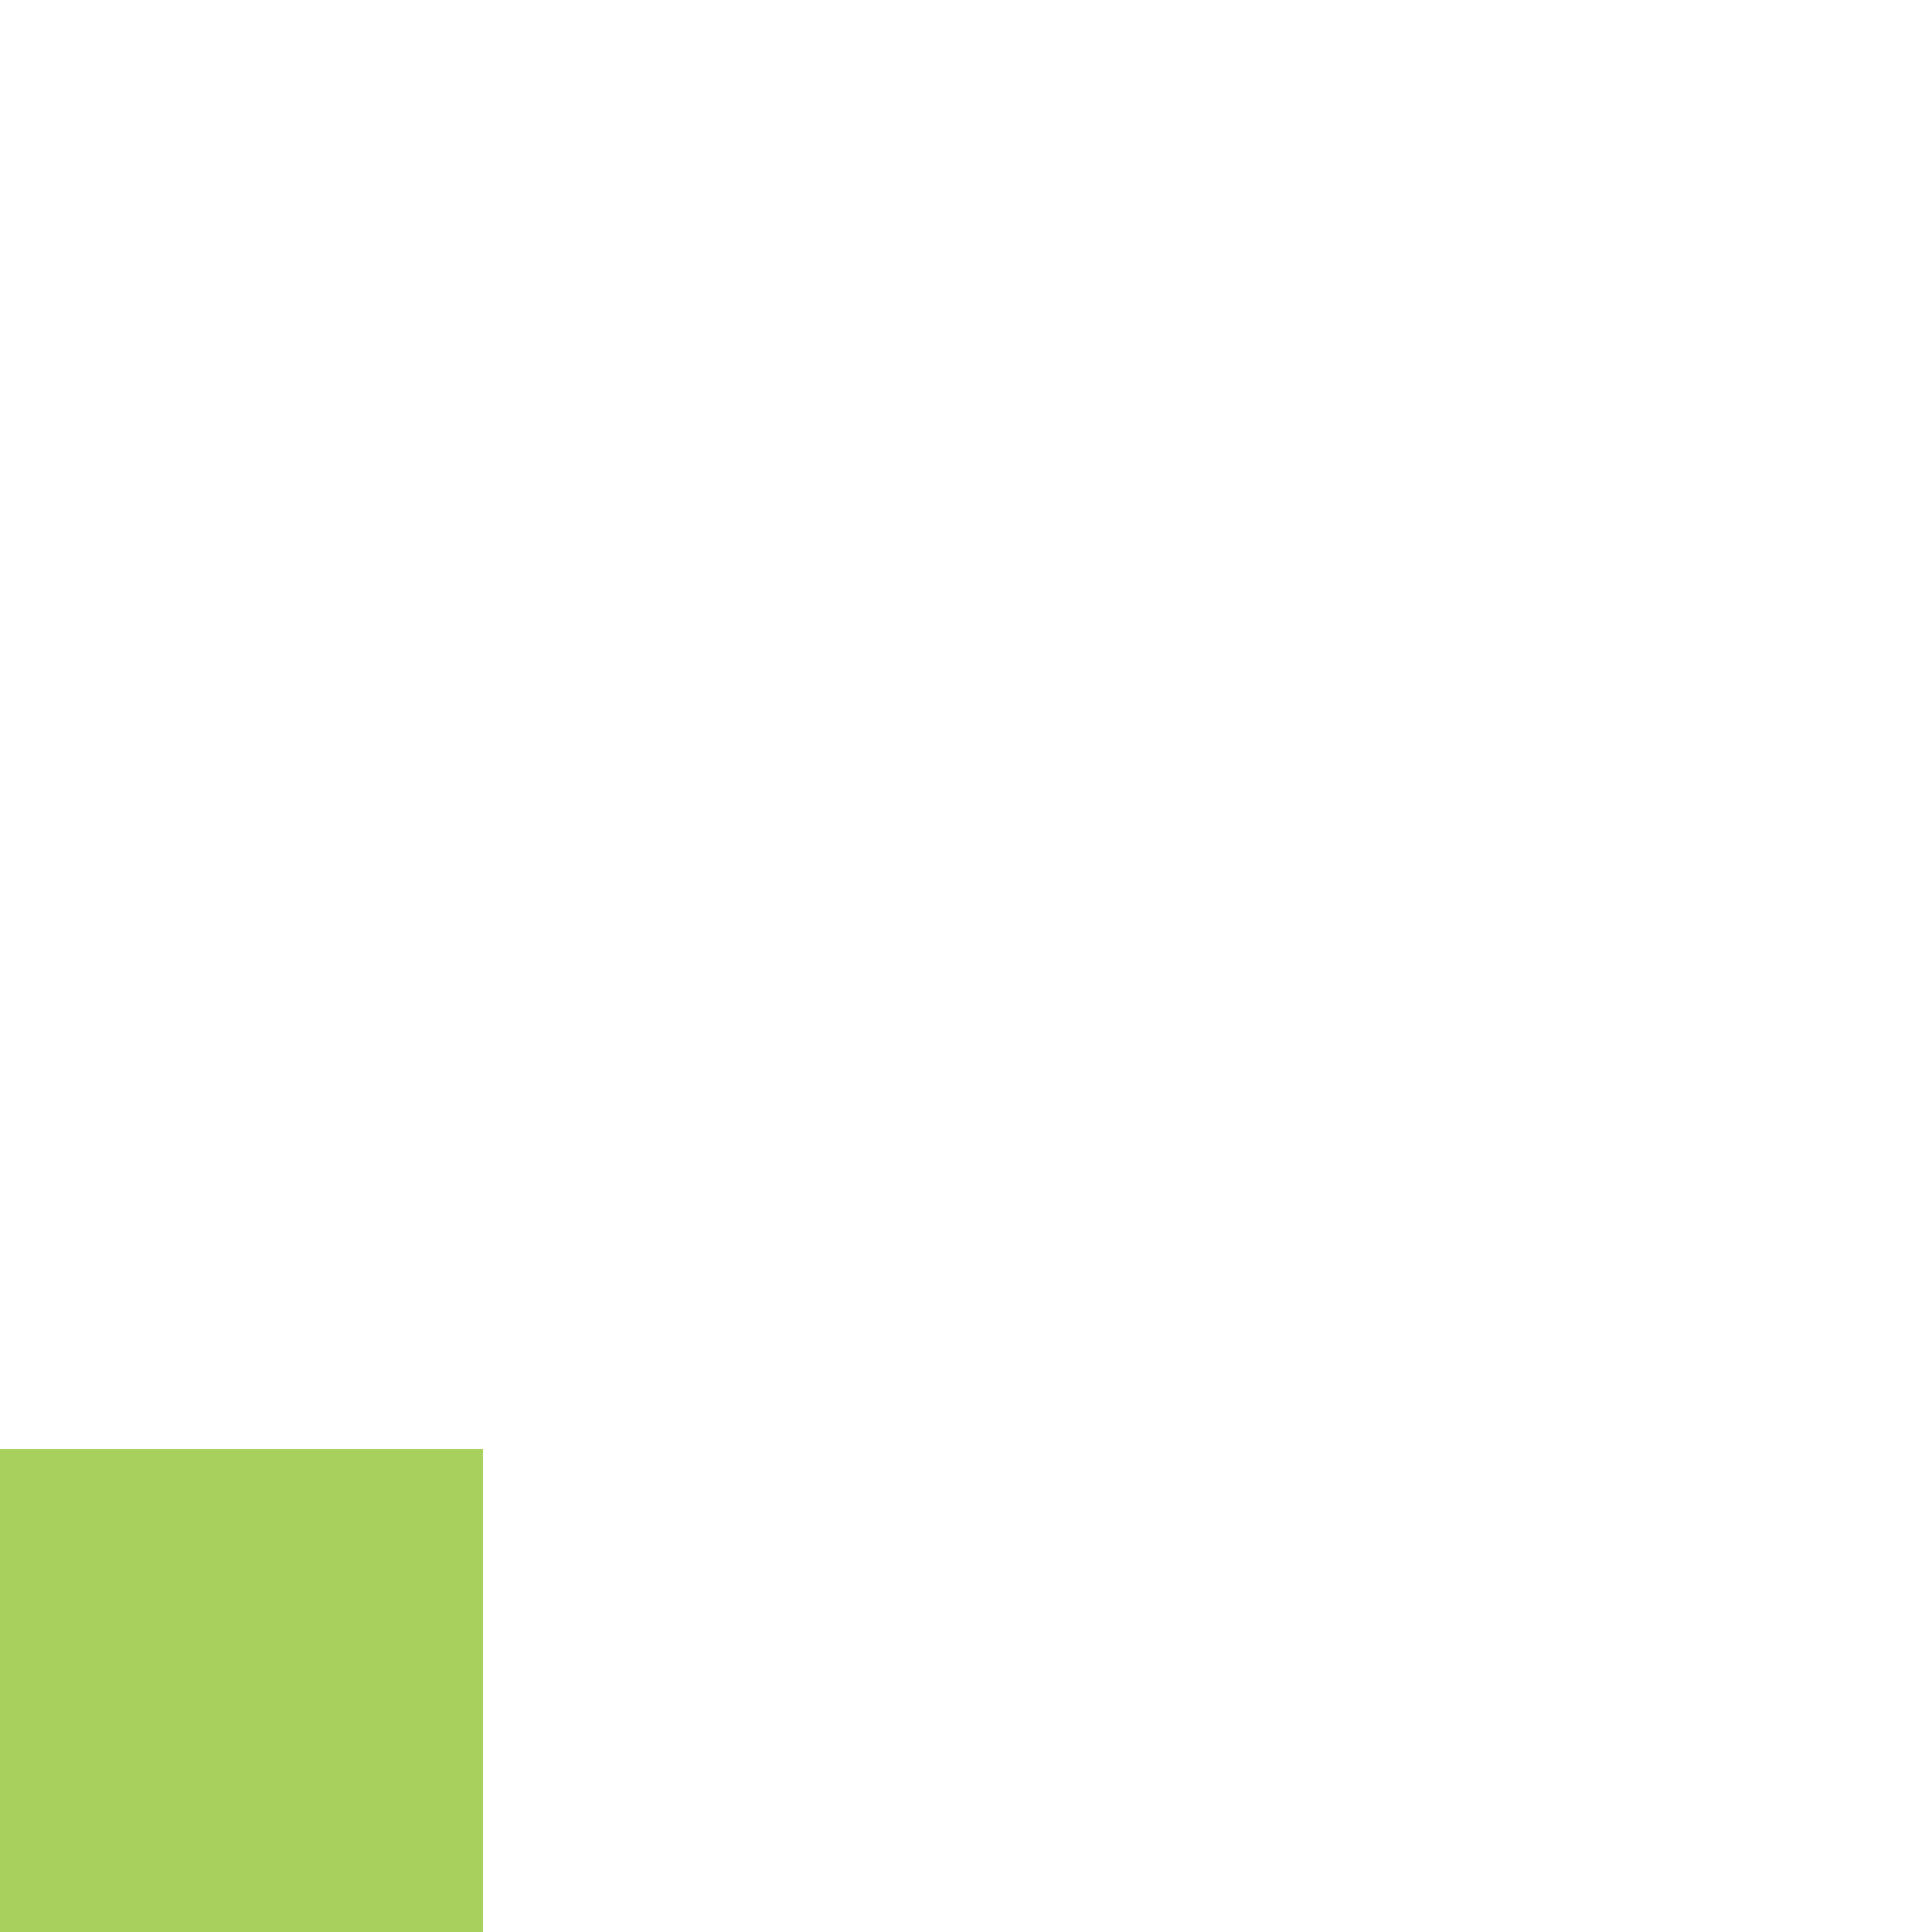
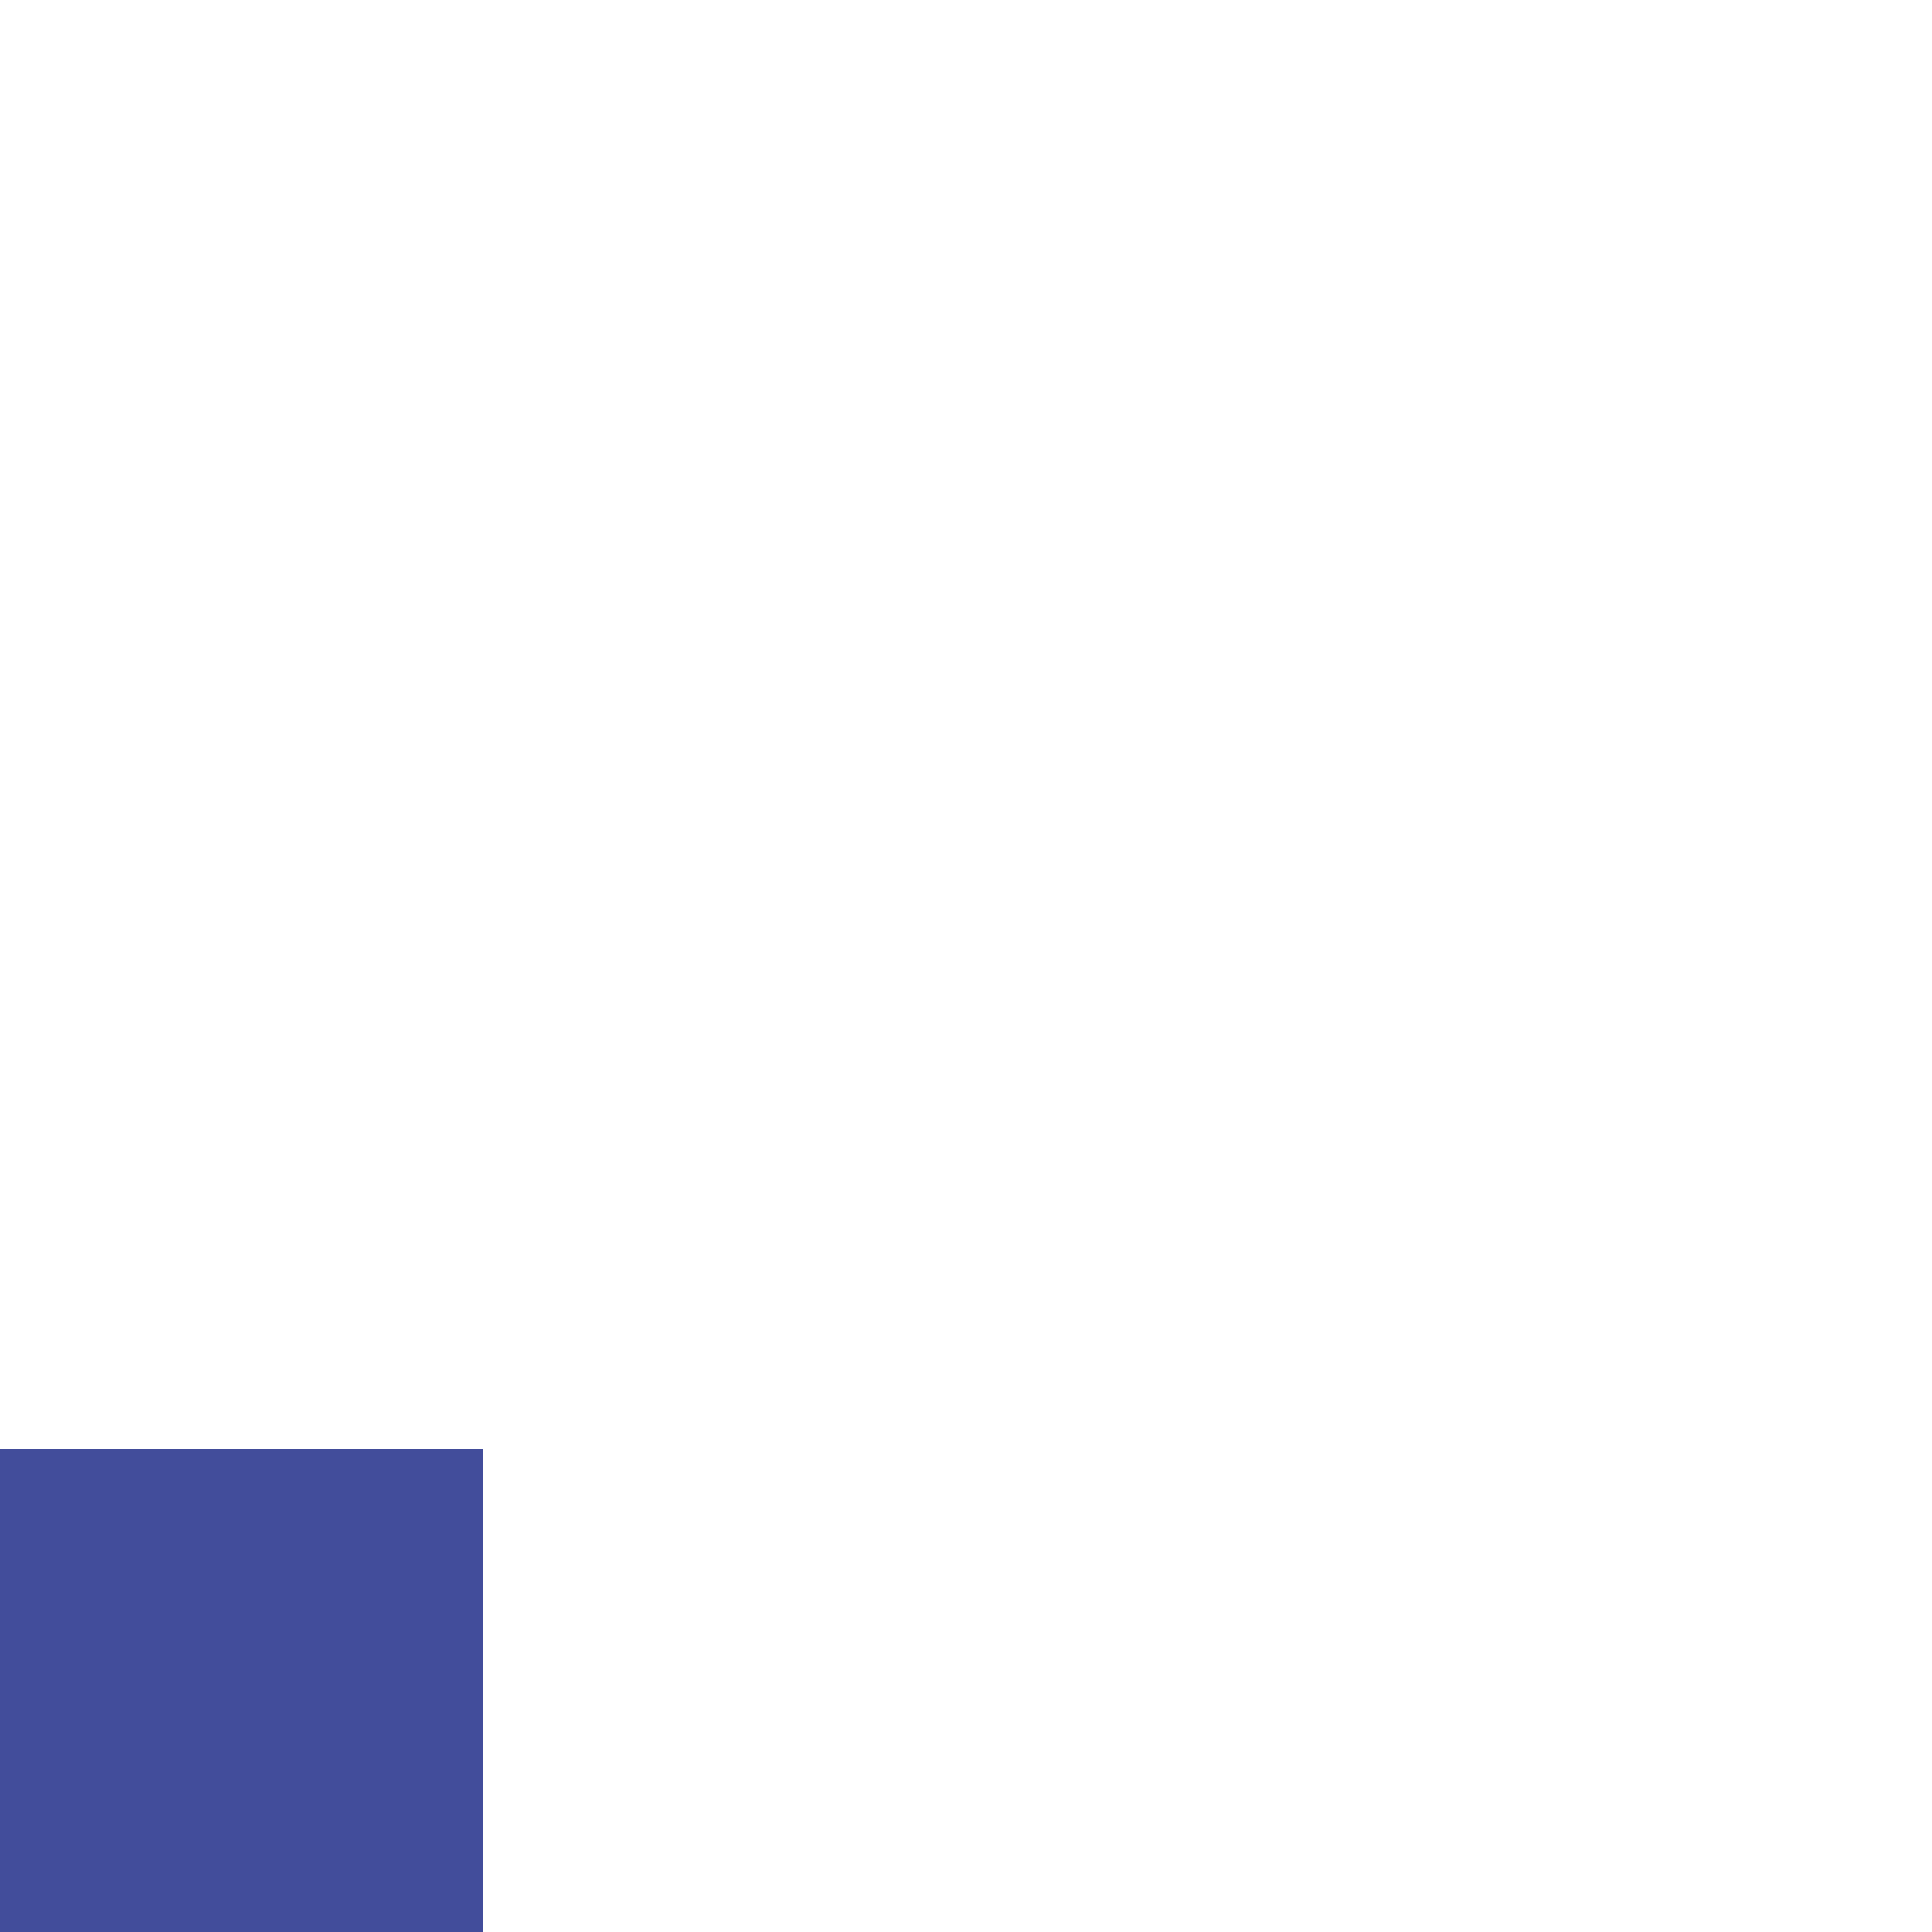
<svg xmlns="http://www.w3.org/2000/svg" viewBox="0 0 80 80">
  <defs>
-     <style>.cls-1{fill:#a7d15c;}</style>
+     <style>.cls-1{fill:#424d9b;}</style>
  </defs>
  <g id="qn-1">
    <rect class="cls-1" y="60" width="20" height="20" />
  </g>
</svg>
